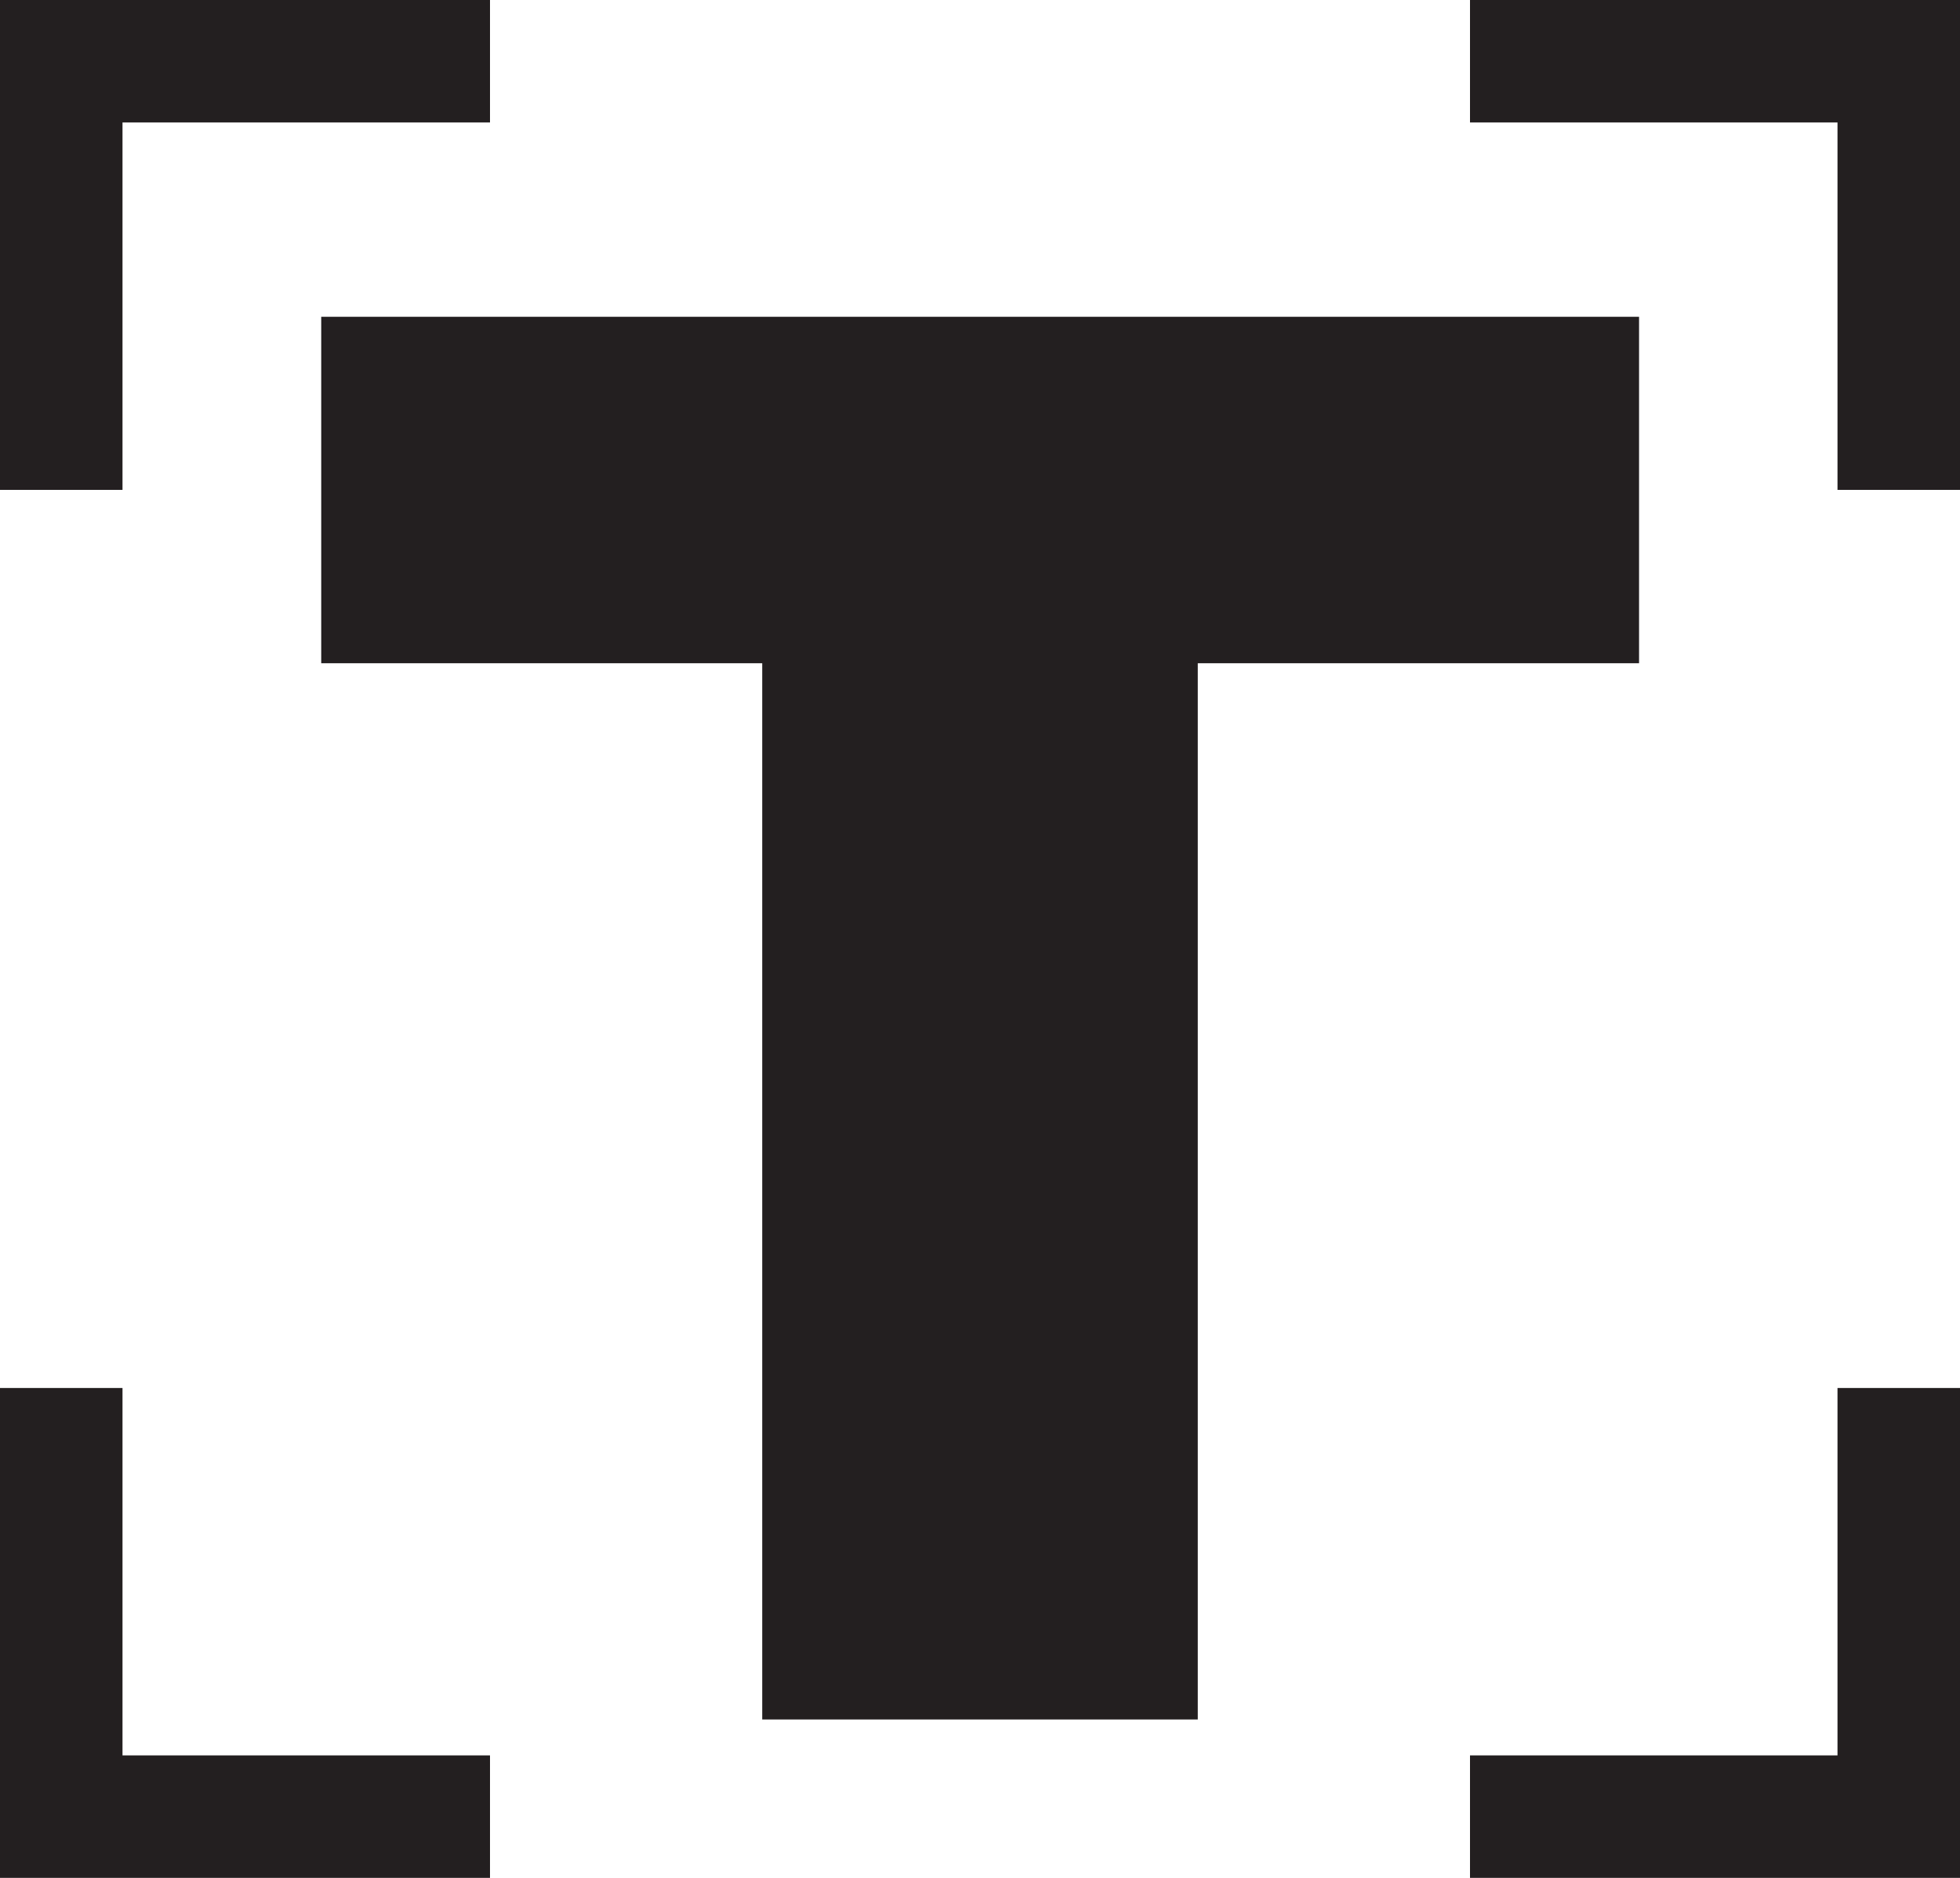
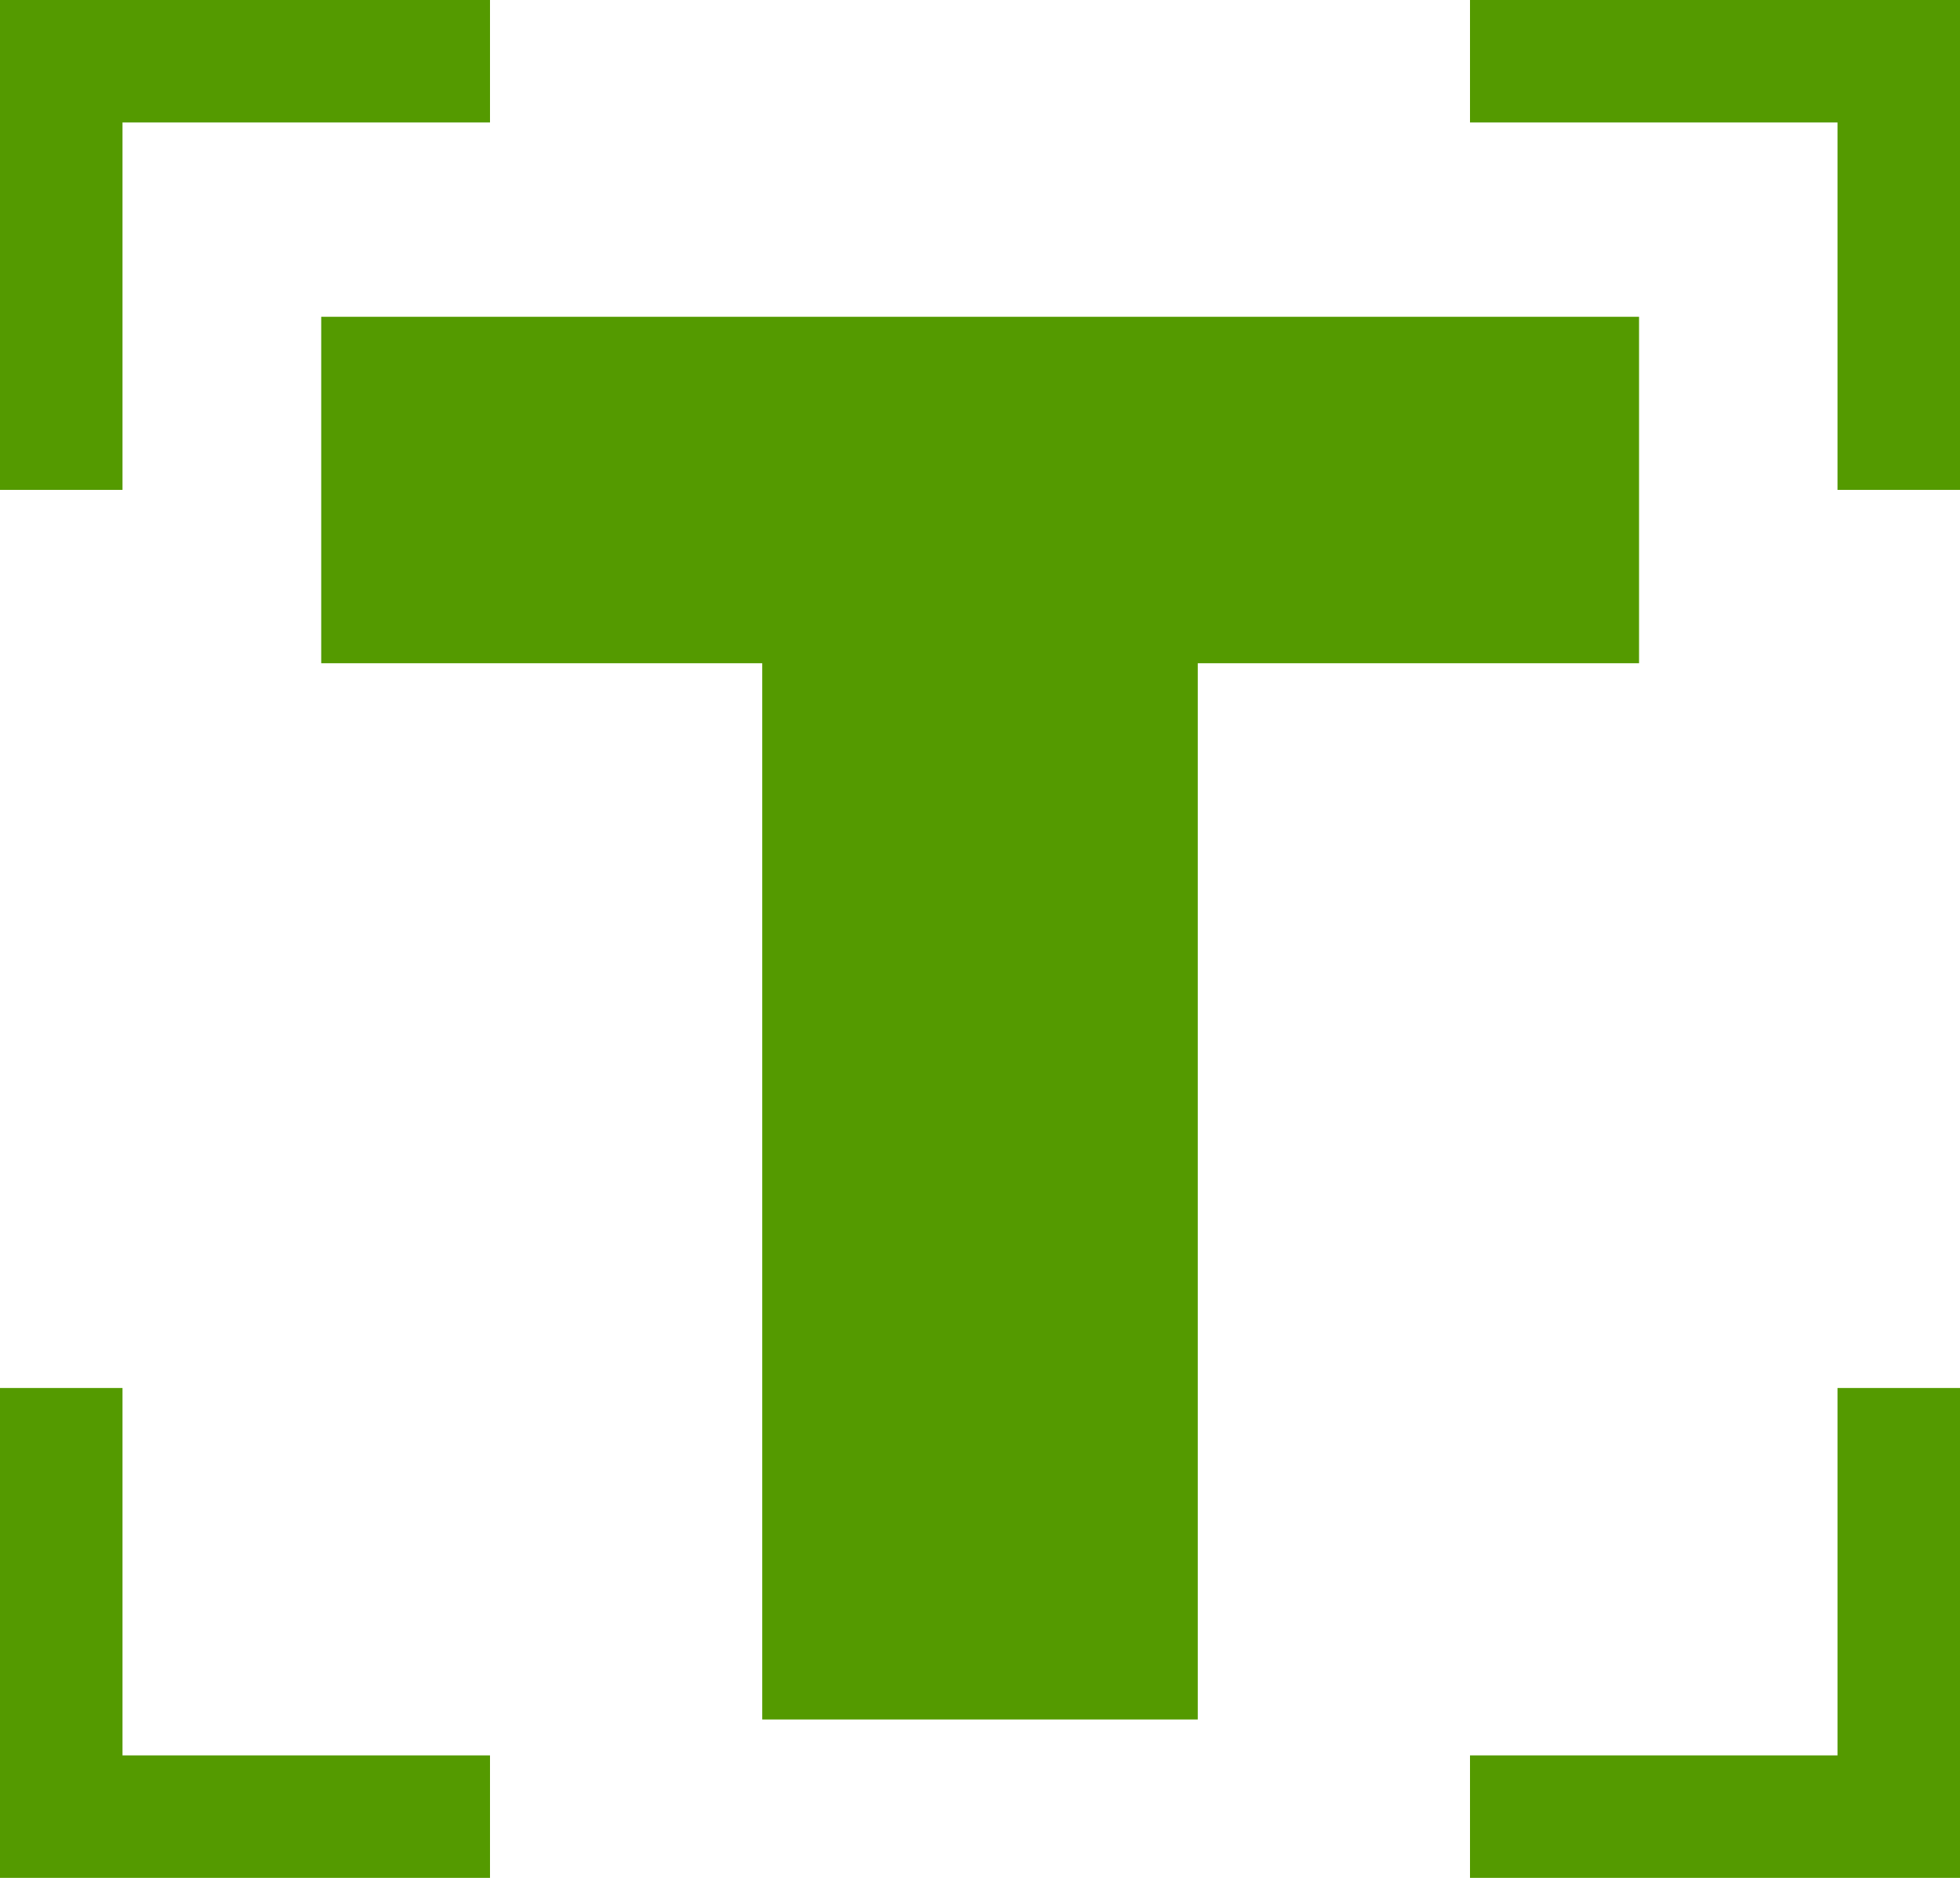
<svg xmlns="http://www.w3.org/2000/svg" viewBox="0 0 72 69">
  <defs>
-     <style>.cls-1{fill:#231f20;}</style>
+     <style>.cls-1{fill:#549a00;}</style>
  </defs>
  <g id="Square_Base" data-name="Square Base">
    <polygon class="cls-1" points="4.5 4.5 4.5 18 0 18 0 0 18 0 18 4.5 4.5 4.5" />
    <polygon class="cls-1" points="67.5 4.5 67.5 18 72 18 72 0 54 0 54 4.5 67.5 4.5" />
    <polygon class="cls-1" points="67.5 64.5 67.5 51 72 51 72 69 54 69 54 64.5 67.5 64.5" />
    <polygon class="cls-1" points="4.5 64.5 4.5 51 0 51 0 69 18 69 18 64.5 4.5 64.5" />
  </g>
  <g id="Layer_4" data-name="Layer 4">
    <path class="cls-1" d="M25.8,27.14H74.21V39.87H58V78.68H42V39.87H25.8Z" transform="translate(-14 -15.5)" />
  </g>
</svg>
